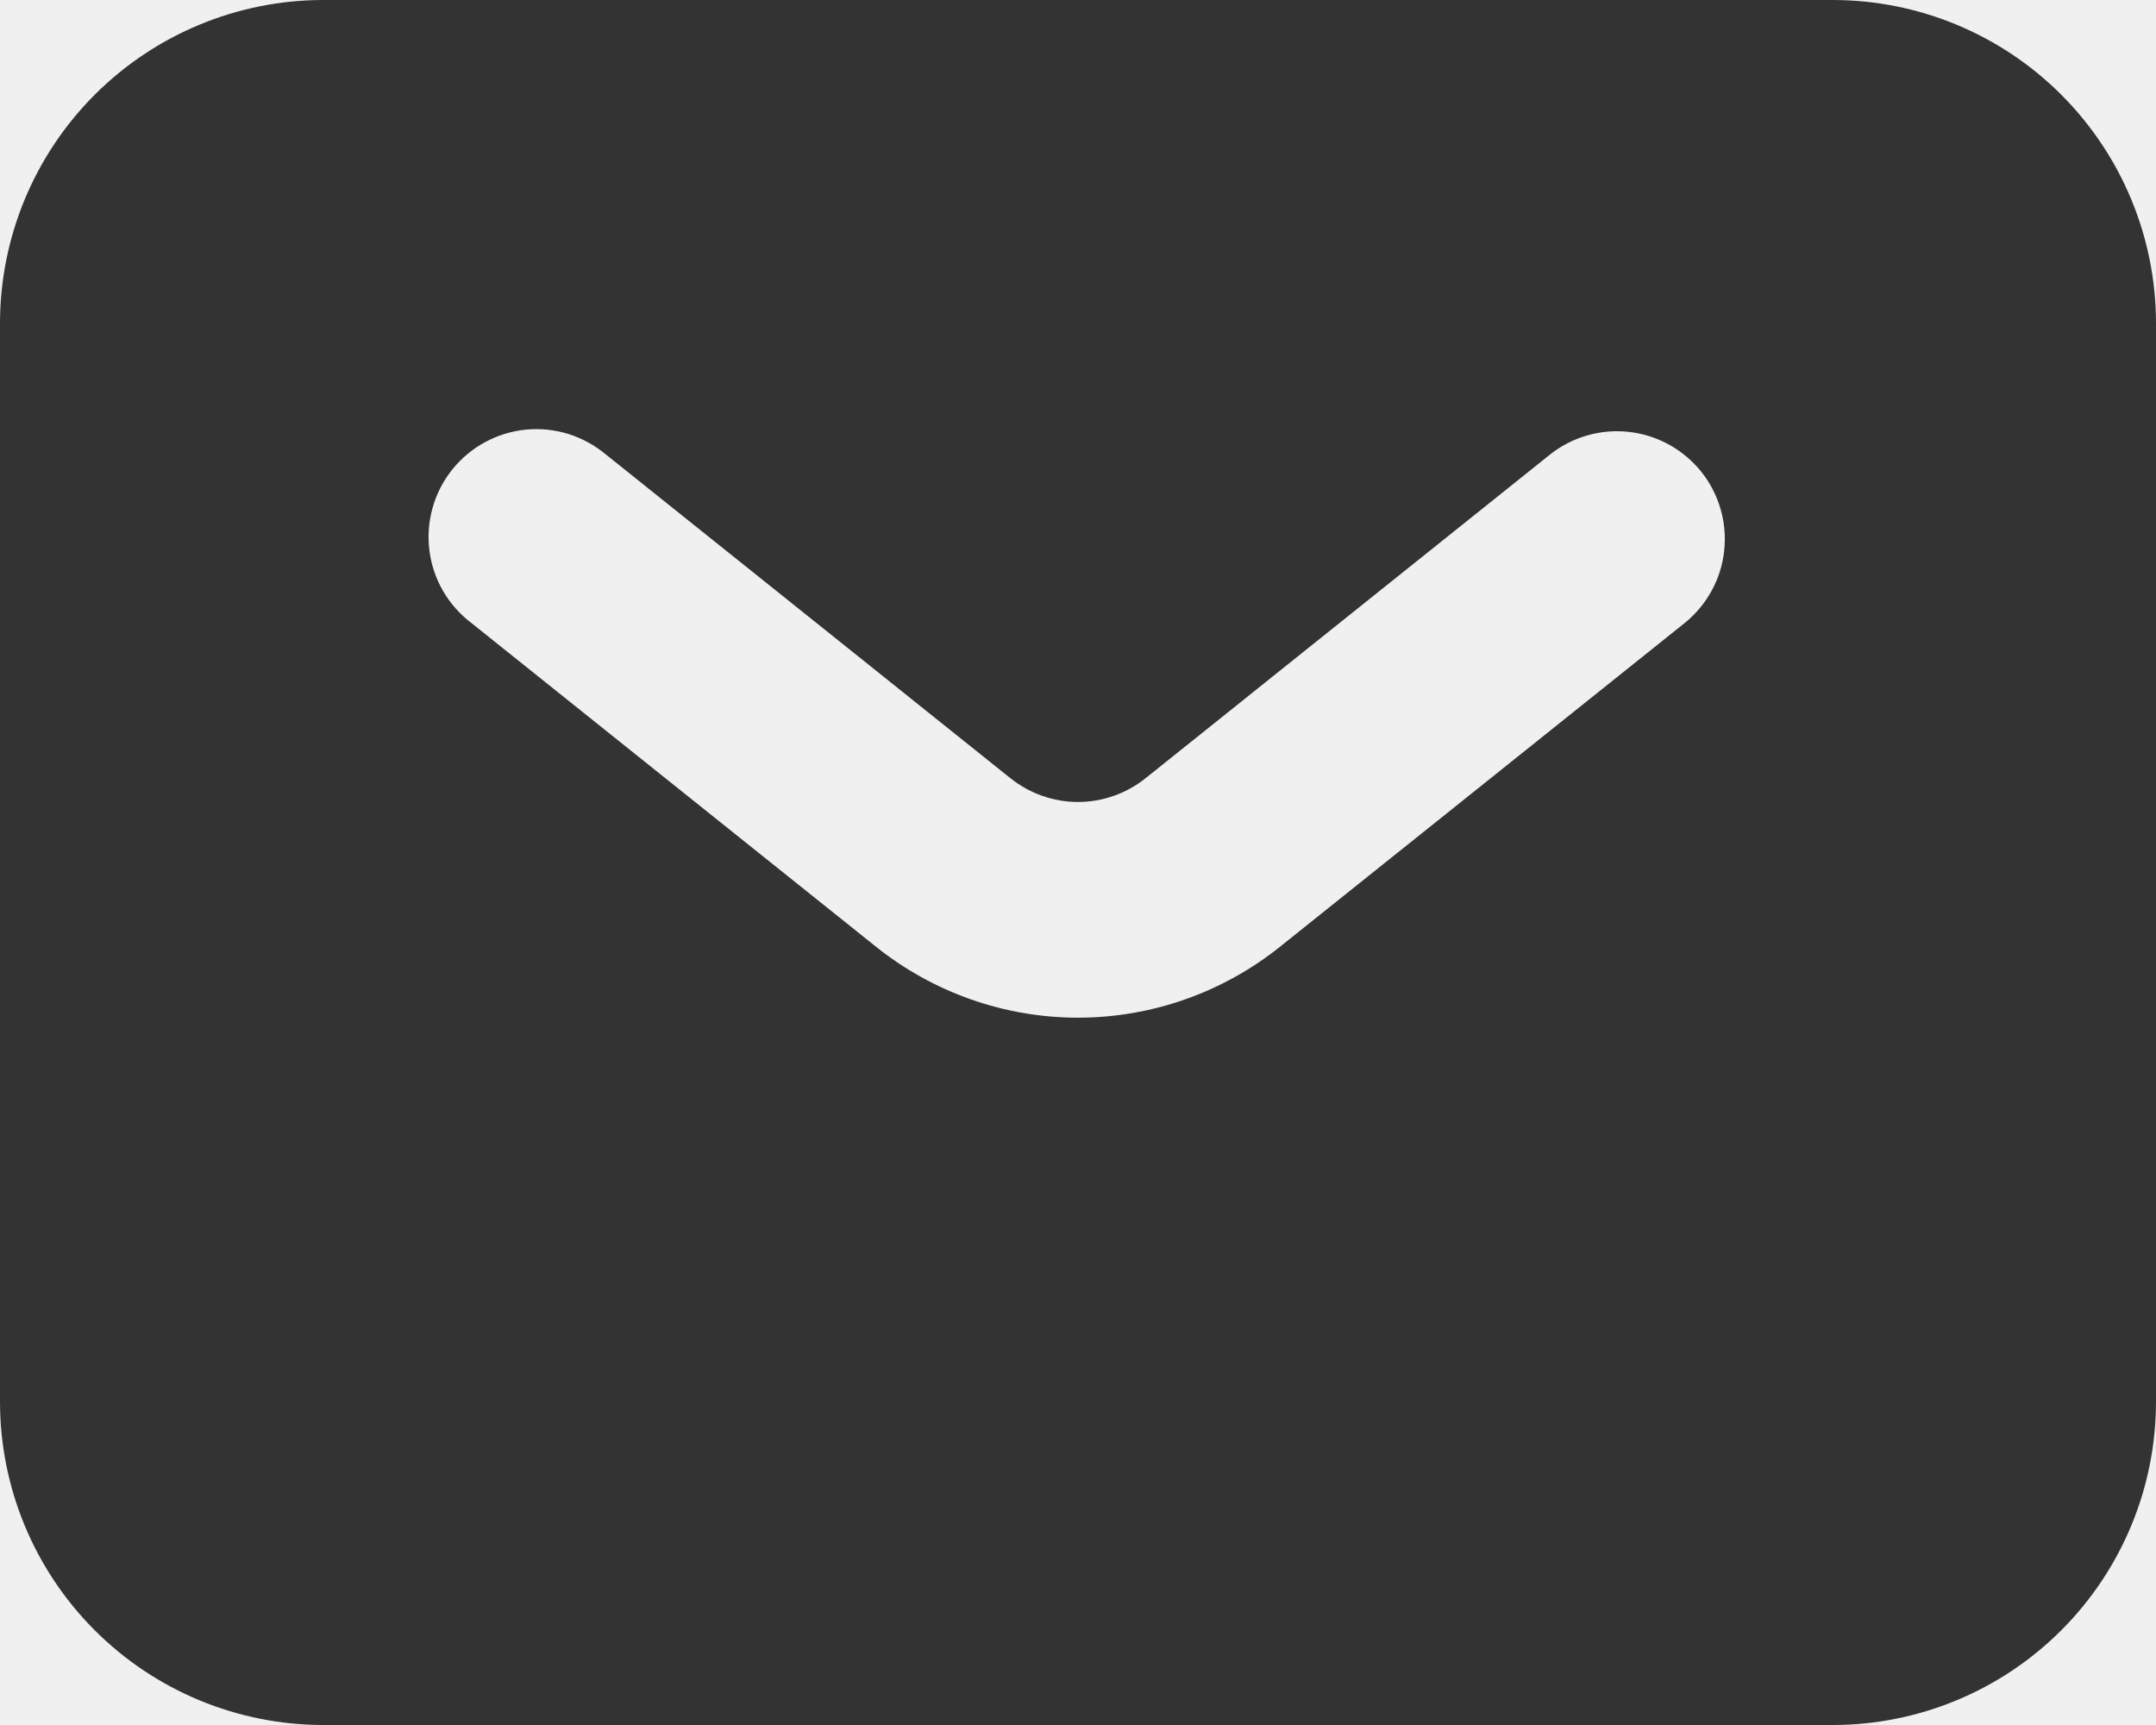
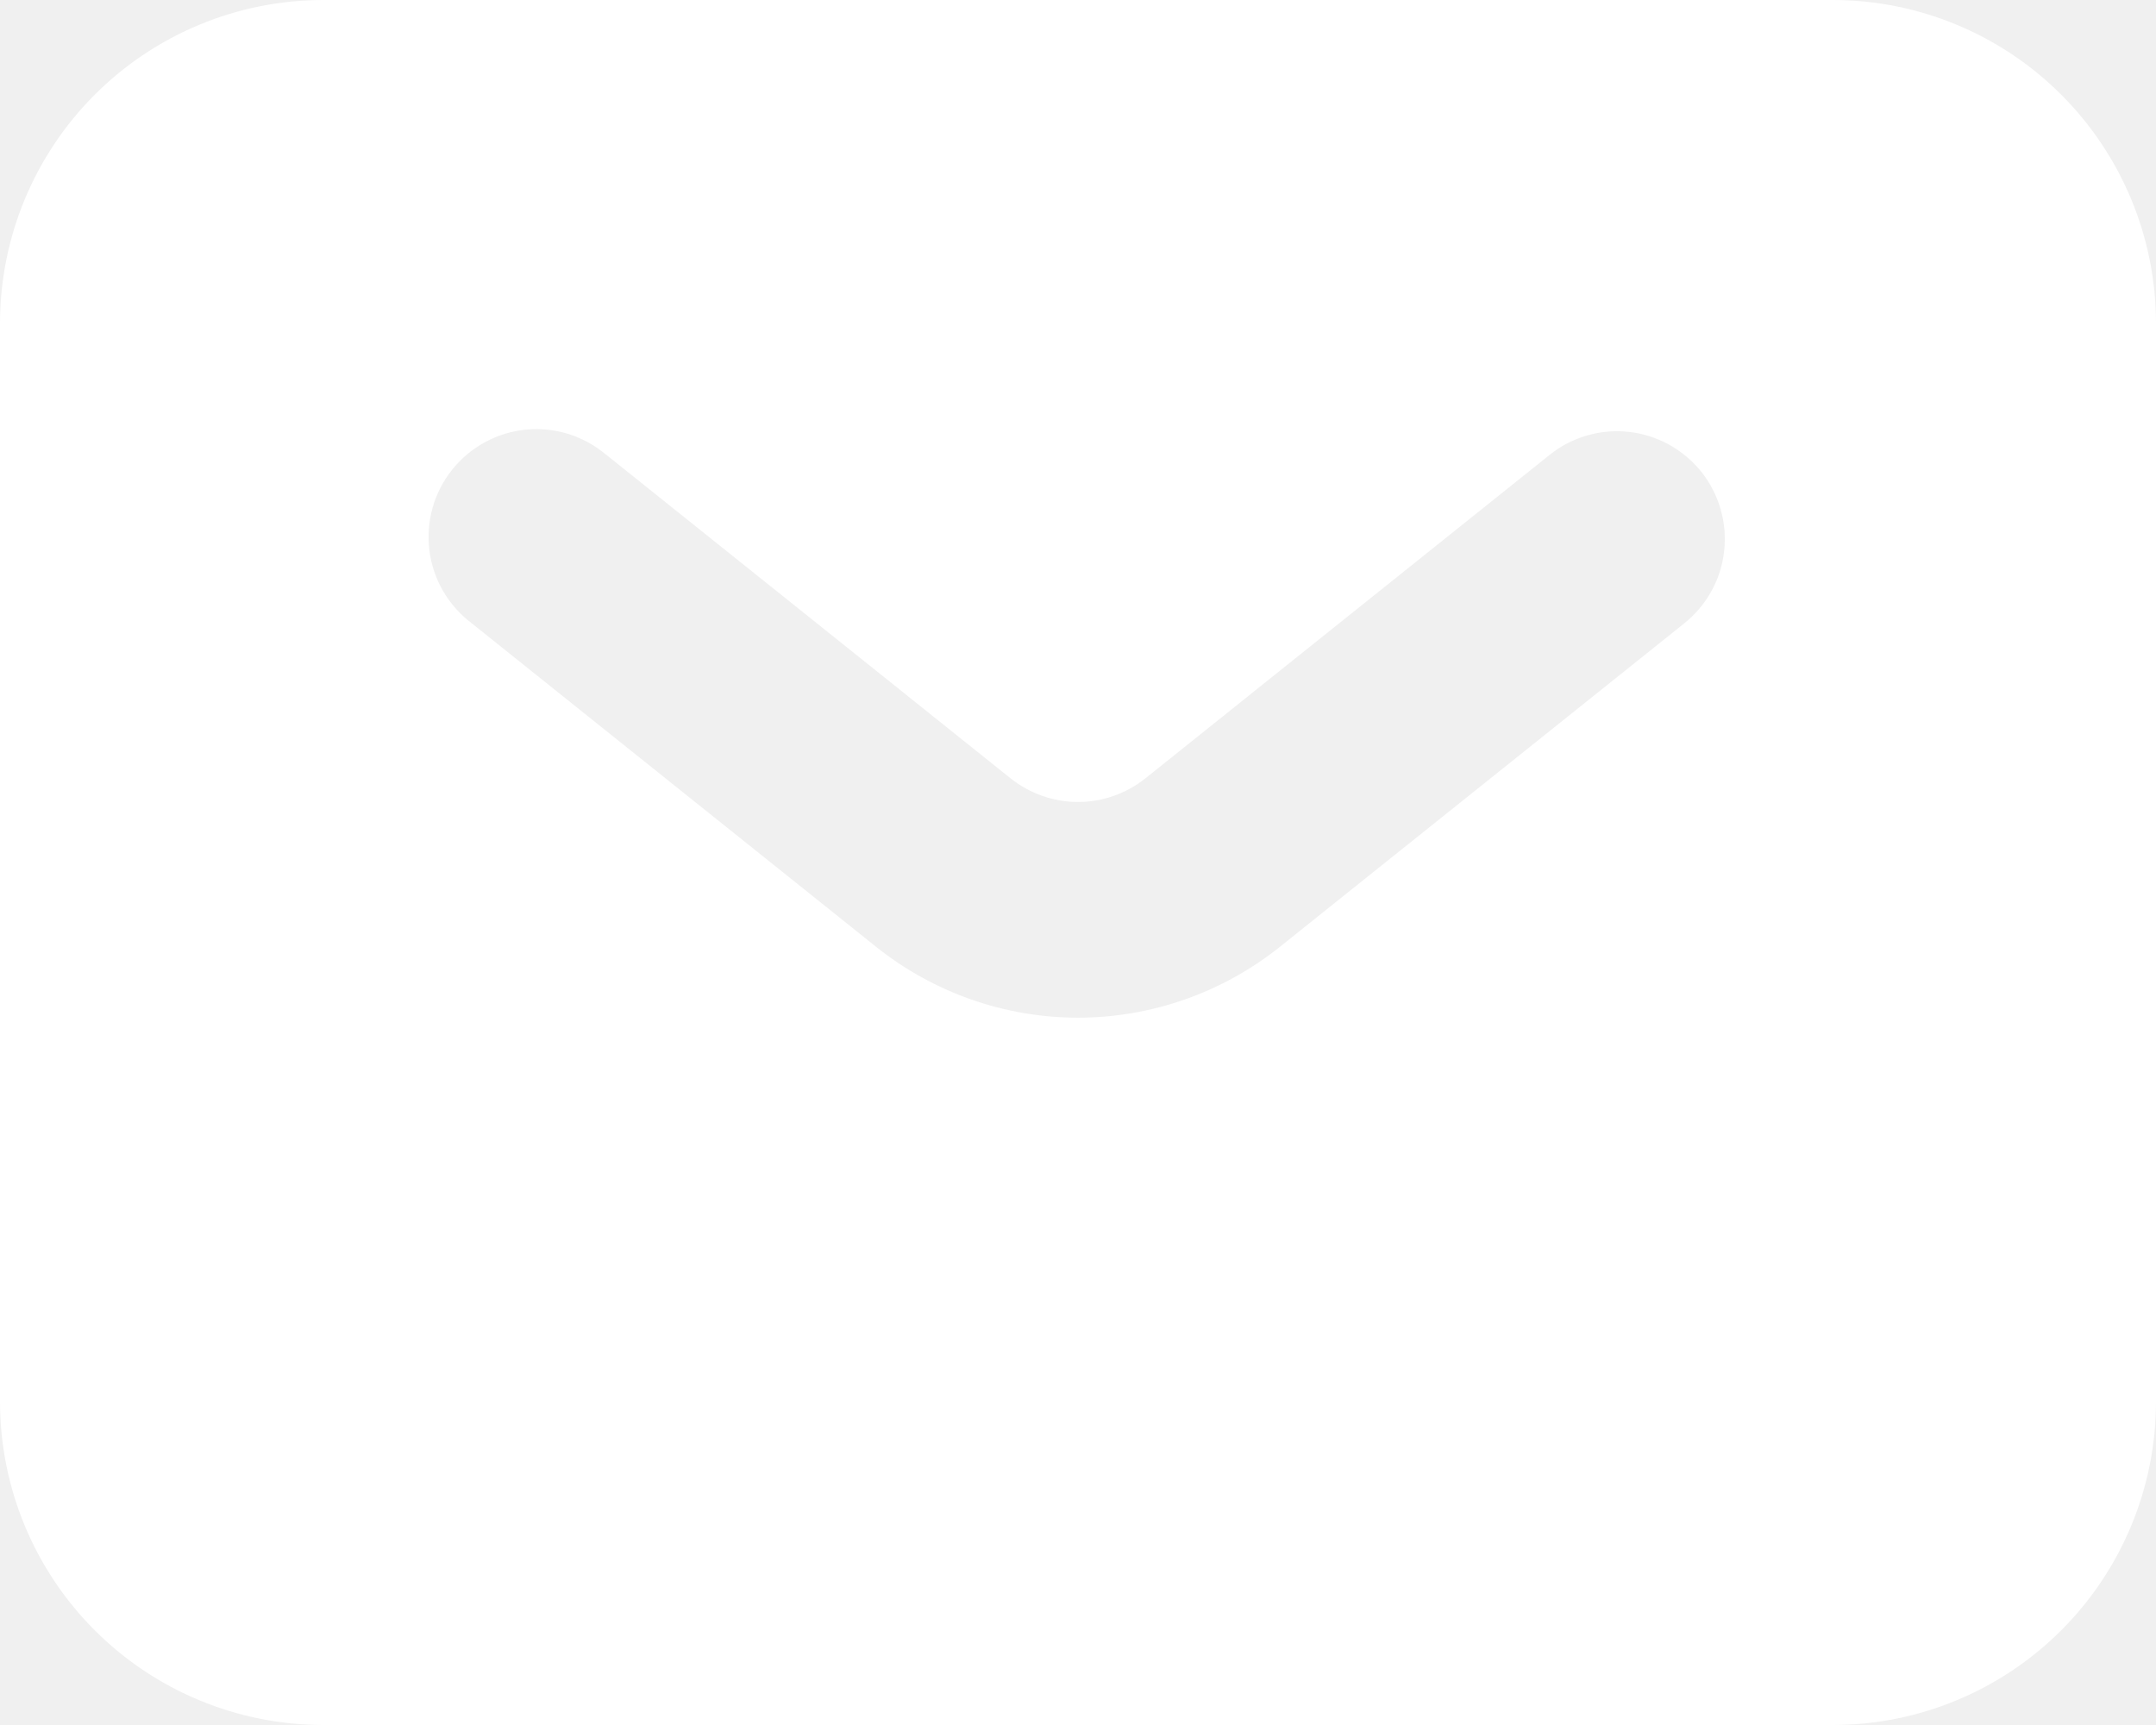
<svg xmlns="http://www.w3.org/2000/svg" width="30" height="24" viewBox="0 0 30 24" fill="none">
-   <path fill-rule="evenodd" clip-rule="evenodd" d="M4.5 24C3.307 24 2.162 23.526 1.318 22.682C0.474 21.838 0 20.694 0 19.5V4.5C0 3.307 0.474 2.162 1.318 1.318C2.162 0.474 3.307 0 4.5 0H25.5C26.694 0 27.838 0.474 28.682 1.318C29.526 2.162 30 3.307 30 4.5V19.5C30 20.694 29.526 21.838 28.682 22.682C27.838 23.526 26.694 24 25.5 24H4.5ZM8.438 6.33C8.285 6.2 8.107 6.101 7.916 6.04C7.724 5.98 7.522 5.958 7.322 5.977C7.122 5.996 6.928 6.055 6.751 6.151C6.574 6.246 6.419 6.376 6.293 6.533C6.167 6.69 6.074 6.87 6.02 7.063C5.965 7.257 5.95 7.459 5.975 7.658C6 7.858 6.065 8.05 6.166 8.224C6.267 8.398 6.402 8.549 6.562 8.67L12.188 13.171C12.986 13.81 13.978 14.159 15 14.159C16.022 14.159 17.014 13.81 17.812 13.171L23.438 8.671C23.591 8.548 23.719 8.396 23.814 8.224C23.91 8.051 23.97 7.861 23.991 7.665C24.013 7.47 23.996 7.271 23.941 7.082C23.886 6.893 23.795 6.716 23.672 6.562C23.548 6.409 23.396 6.281 23.224 6.186C23.051 6.091 22.861 6.03 22.666 6.009C22.47 5.987 22.271 6.004 22.082 6.059C21.893 6.114 21.716 6.205 21.562 6.329L15.938 10.829C15.671 11.041 15.341 11.158 15 11.158C14.659 11.158 14.329 11.041 14.062 10.829L8.438 6.329V6.33Z" fill="#333333" />
+   <path fill-rule="evenodd" clip-rule="evenodd" d="M4.5 24C3.307 24 2.162 23.526 1.318 22.682C0.474 21.838 0 20.694 0 19.5V4.5C0 3.307 0.474 2.162 1.318 1.318C2.162 0.474 3.307 0 4.5 0H25.5C26.694 0 27.838 0.474 28.682 1.318C29.526 2.162 30 3.307 30 4.5V19.5C30 20.694 29.526 21.838 28.682 22.682C27.838 23.526 26.694 24 25.5 24H4.5ZM8.438 6.33C8.285 6.2 8.107 6.101 7.916 6.04C7.724 5.98 7.522 5.958 7.322 5.977C7.122 5.996 6.928 6.055 6.751 6.151C6.574 6.246 6.419 6.376 6.293 6.533C6.167 6.69 6.074 6.87 6.02 7.063C5.965 7.257 5.95 7.459 5.975 7.658C6 7.858 6.065 8.05 6.166 8.224C6.267 8.398 6.402 8.549 6.562 8.67L12.188 13.171C12.986 13.81 13.978 14.159 15 14.159C16.022 14.159 17.014 13.81 17.812 13.171L23.438 8.671C23.591 8.548 23.719 8.396 23.814 8.224C23.91 8.051 23.97 7.861 23.991 7.665C24.013 7.47 23.996 7.271 23.941 7.082C23.886 6.893 23.795 6.716 23.672 6.562C23.548 6.409 23.396 6.281 23.224 6.186C23.051 6.091 22.861 6.03 22.666 6.009C22.47 5.987 22.271 6.004 22.082 6.059C21.893 6.114 21.716 6.205 21.562 6.329L15.938 10.829C15.671 11.041 15.341 11.158 15 11.158C14.659 11.158 14.329 11.041 14.062 10.829L8.438 6.329V6.33Z" fill="#fff" />
</svg>
